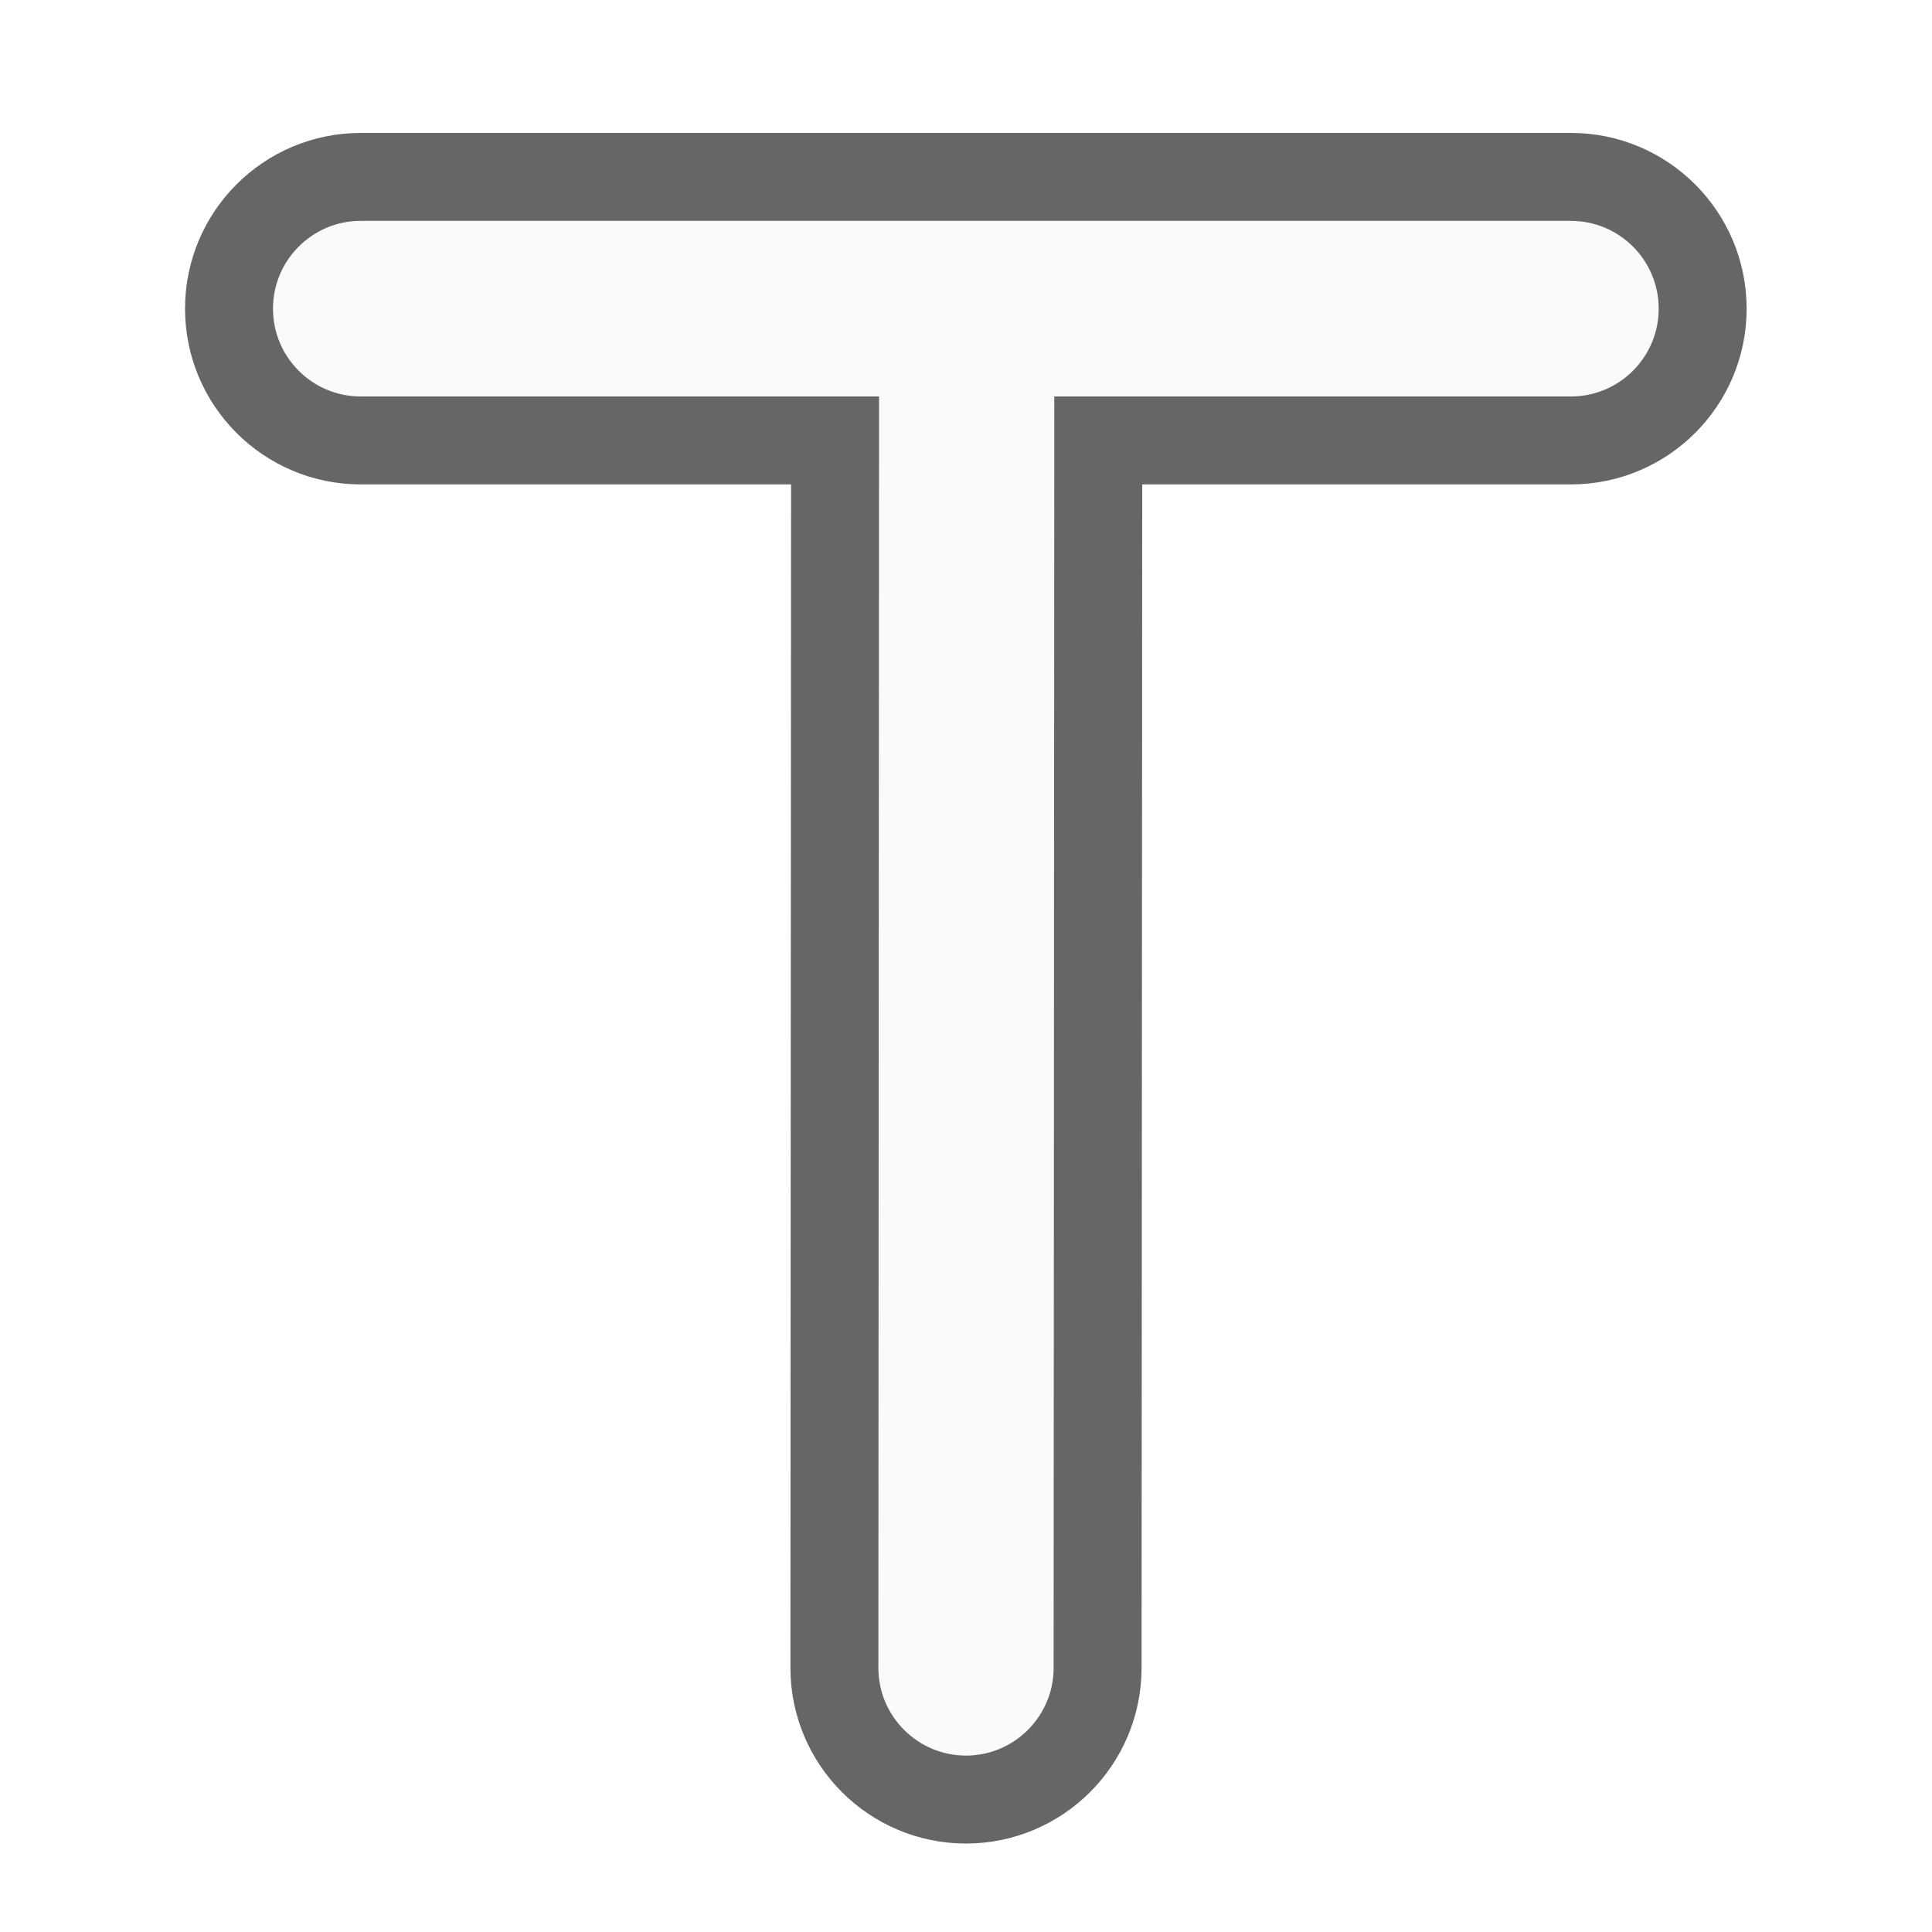
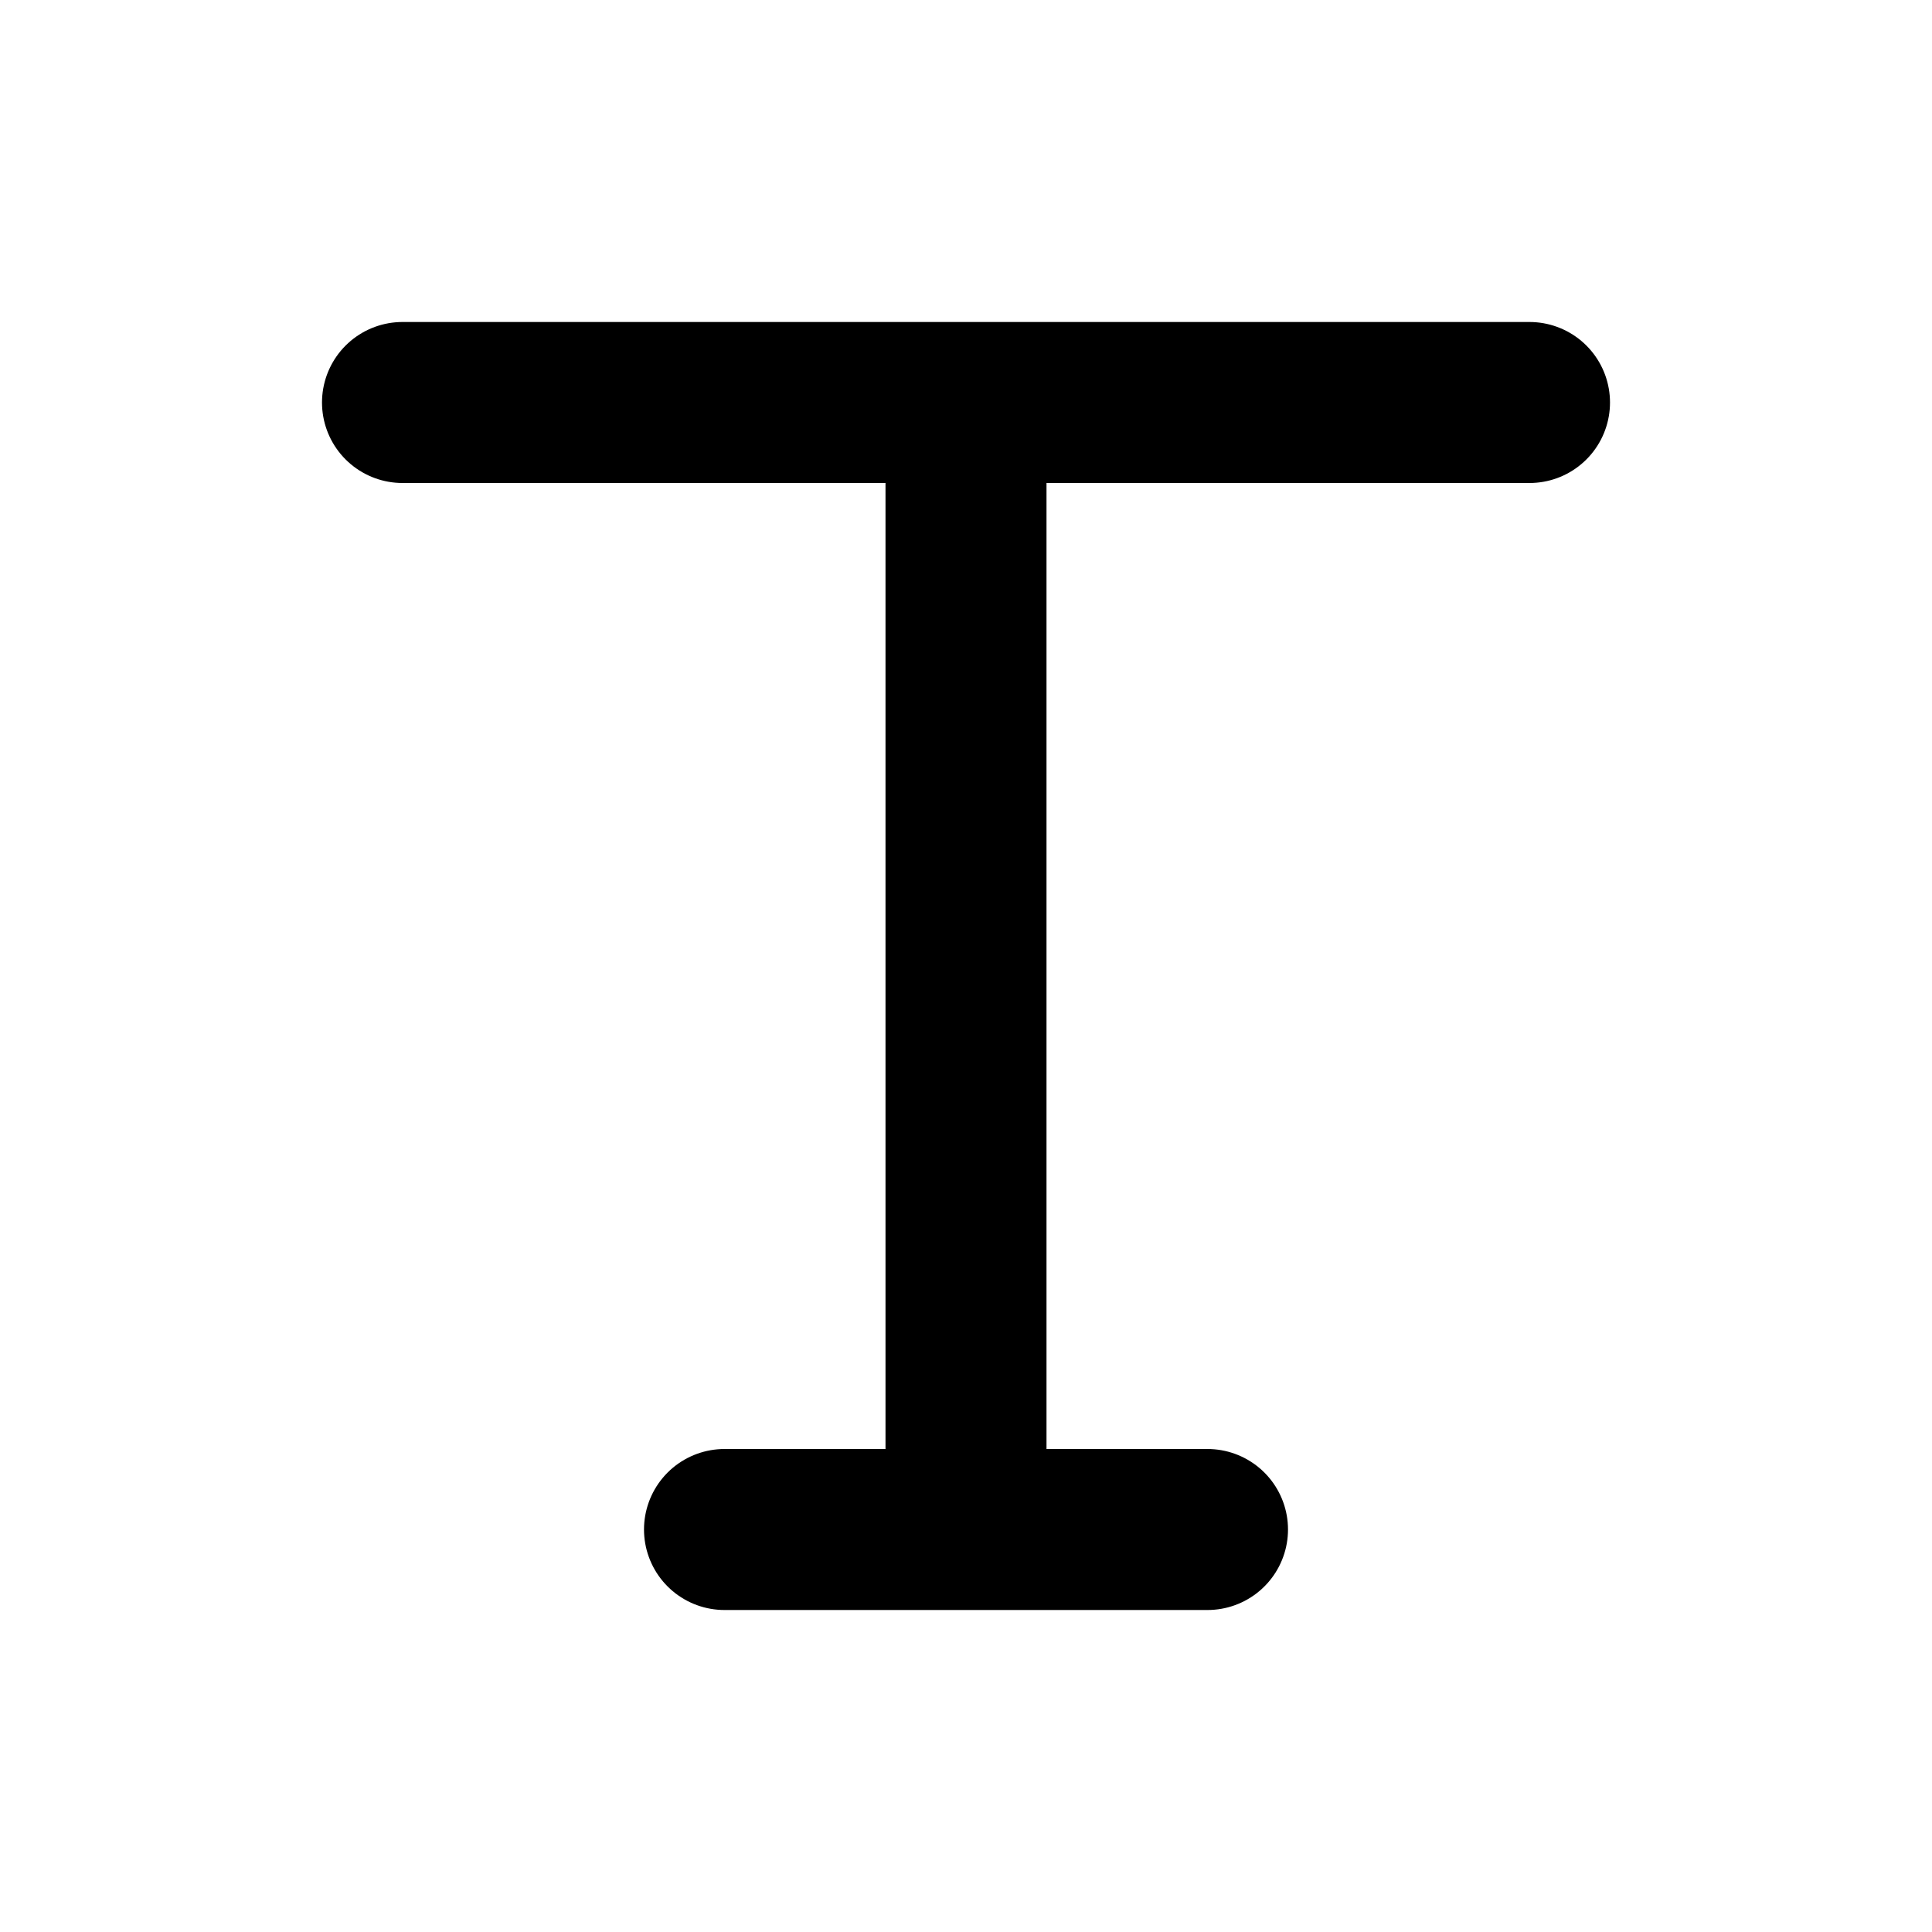
- <svg xmlns="http://www.w3.org/2000/svg" width="22" height="22" viewBox="0 0 5.821 5.821">
-   <defs>
-     <linearGradient id="a">
-       <stop offset="0" style="stop-color:#3689e6;stop-opacity:1" />
-       <stop offset="1" style="stop-color:#64baff;stop-opacity:1" />
-     </linearGradient>
-     <linearGradient id="c">
-       <stop offset="0" style="stop-color:#f9f9f9;stop-opacity:1" />
-       <stop offset="1" style="stop-color:#d8d8d8;stop-opacity:1" />
-     </linearGradient>
-     <linearGradient id="b">
-       <stop offset="0" style="stop-color:#efdfc4;stop-opacity:1" />
-       <stop offset="1" style="stop-color:#e7c591;stop-opacity:1" />
-     </linearGradient>
-     <linearGradient id="d">
-       <stop offset="0" style="stop-color:#9bdb4d;stop-opacity:1" />
-       <stop offset="1" style="stop-color:#68b723;stop-opacity:1" />
-     </linearGradient>
-   </defs>
-   <path d="m2.911 292.208-.002 3.9m1.824-4.095H1.086" style="fill:none;stroke:#fafafa;stroke-width:.794;stroke-linecap:round;stroke-linejoin:miter;stroke-miterlimit:4;stroke-dasharray:none;stroke-opacity:1" transform="translate(0 -291.18)" />
-   <path style="color:#000;font-style:normal;font-variant:normal;font-weight:400;font-stretch:normal;font-size:medium;line-height:normal;font-family:sans-serif;font-variant-ligatures:normal;font-variant-position:normal;font-variant-caps:normal;font-variant-numeric:normal;font-variant-alternates:normal;font-variant-east-asian:normal;font-feature-settings:normal;font-variation-settings:normal;text-indent:0;text-align:start;text-decoration:none;text-decoration-line:none;text-decoration-style:solid;text-decoration-color:#000;letter-spacing:normal;word-spacing:normal;text-transform:none;writing-mode:lr-tb;direction:ltr;text-orientation:mixed;dominant-baseline:auto;baseline-shift:baseline;text-anchor:start;white-space:normal;shape-padding:0;shape-margin:0;inline-size:0;clip-rule:nonzero;display:inline;overflow:visible;visibility:visible;isolation:auto;mix-blend-mode:normal;color-interpolation:sRGB;color-interpolation-filters:linearRGB;solid-color:#000;solid-opacity:1;vector-effect:none;fill:none;fill-opacity:1;fill-rule:nonzero;stroke:#666;stroke-width:.265;stroke-linecap:round;stroke-linejoin:miter;stroke-miterlimit:4;stroke-dasharray:none;stroke-dashoffset:0;stroke-opacity:1;color-rendering:auto;image-rendering:auto;shape-rendering:auto;text-rendering:auto;enable-background:accumulate;stop-color:#000" d="M1.087 291.713a.397.397 0 0 0-.397.397.397.397 0 0 0 .397.397h1.429l-.002 3.699a.397.397 0 0 0 .396.396.397.397 0 0 0 .397-.396l.002-3.699h1.425a.397.397 0 0 0 .396-.397.397.397 0 0 0-.396-.397z" transform="translate(0 -291.18)" />
+ <svg xmlns="http://www.w3.org/2000/svg" viewBox="0 0 24 24" fill="none" stroke="currentColor" stroke-width="2" stroke-linecap="round" stroke-linejoin="round">
+   <path d="M5 5h14 M12 5v14 M9 19h6" />
</svg>
